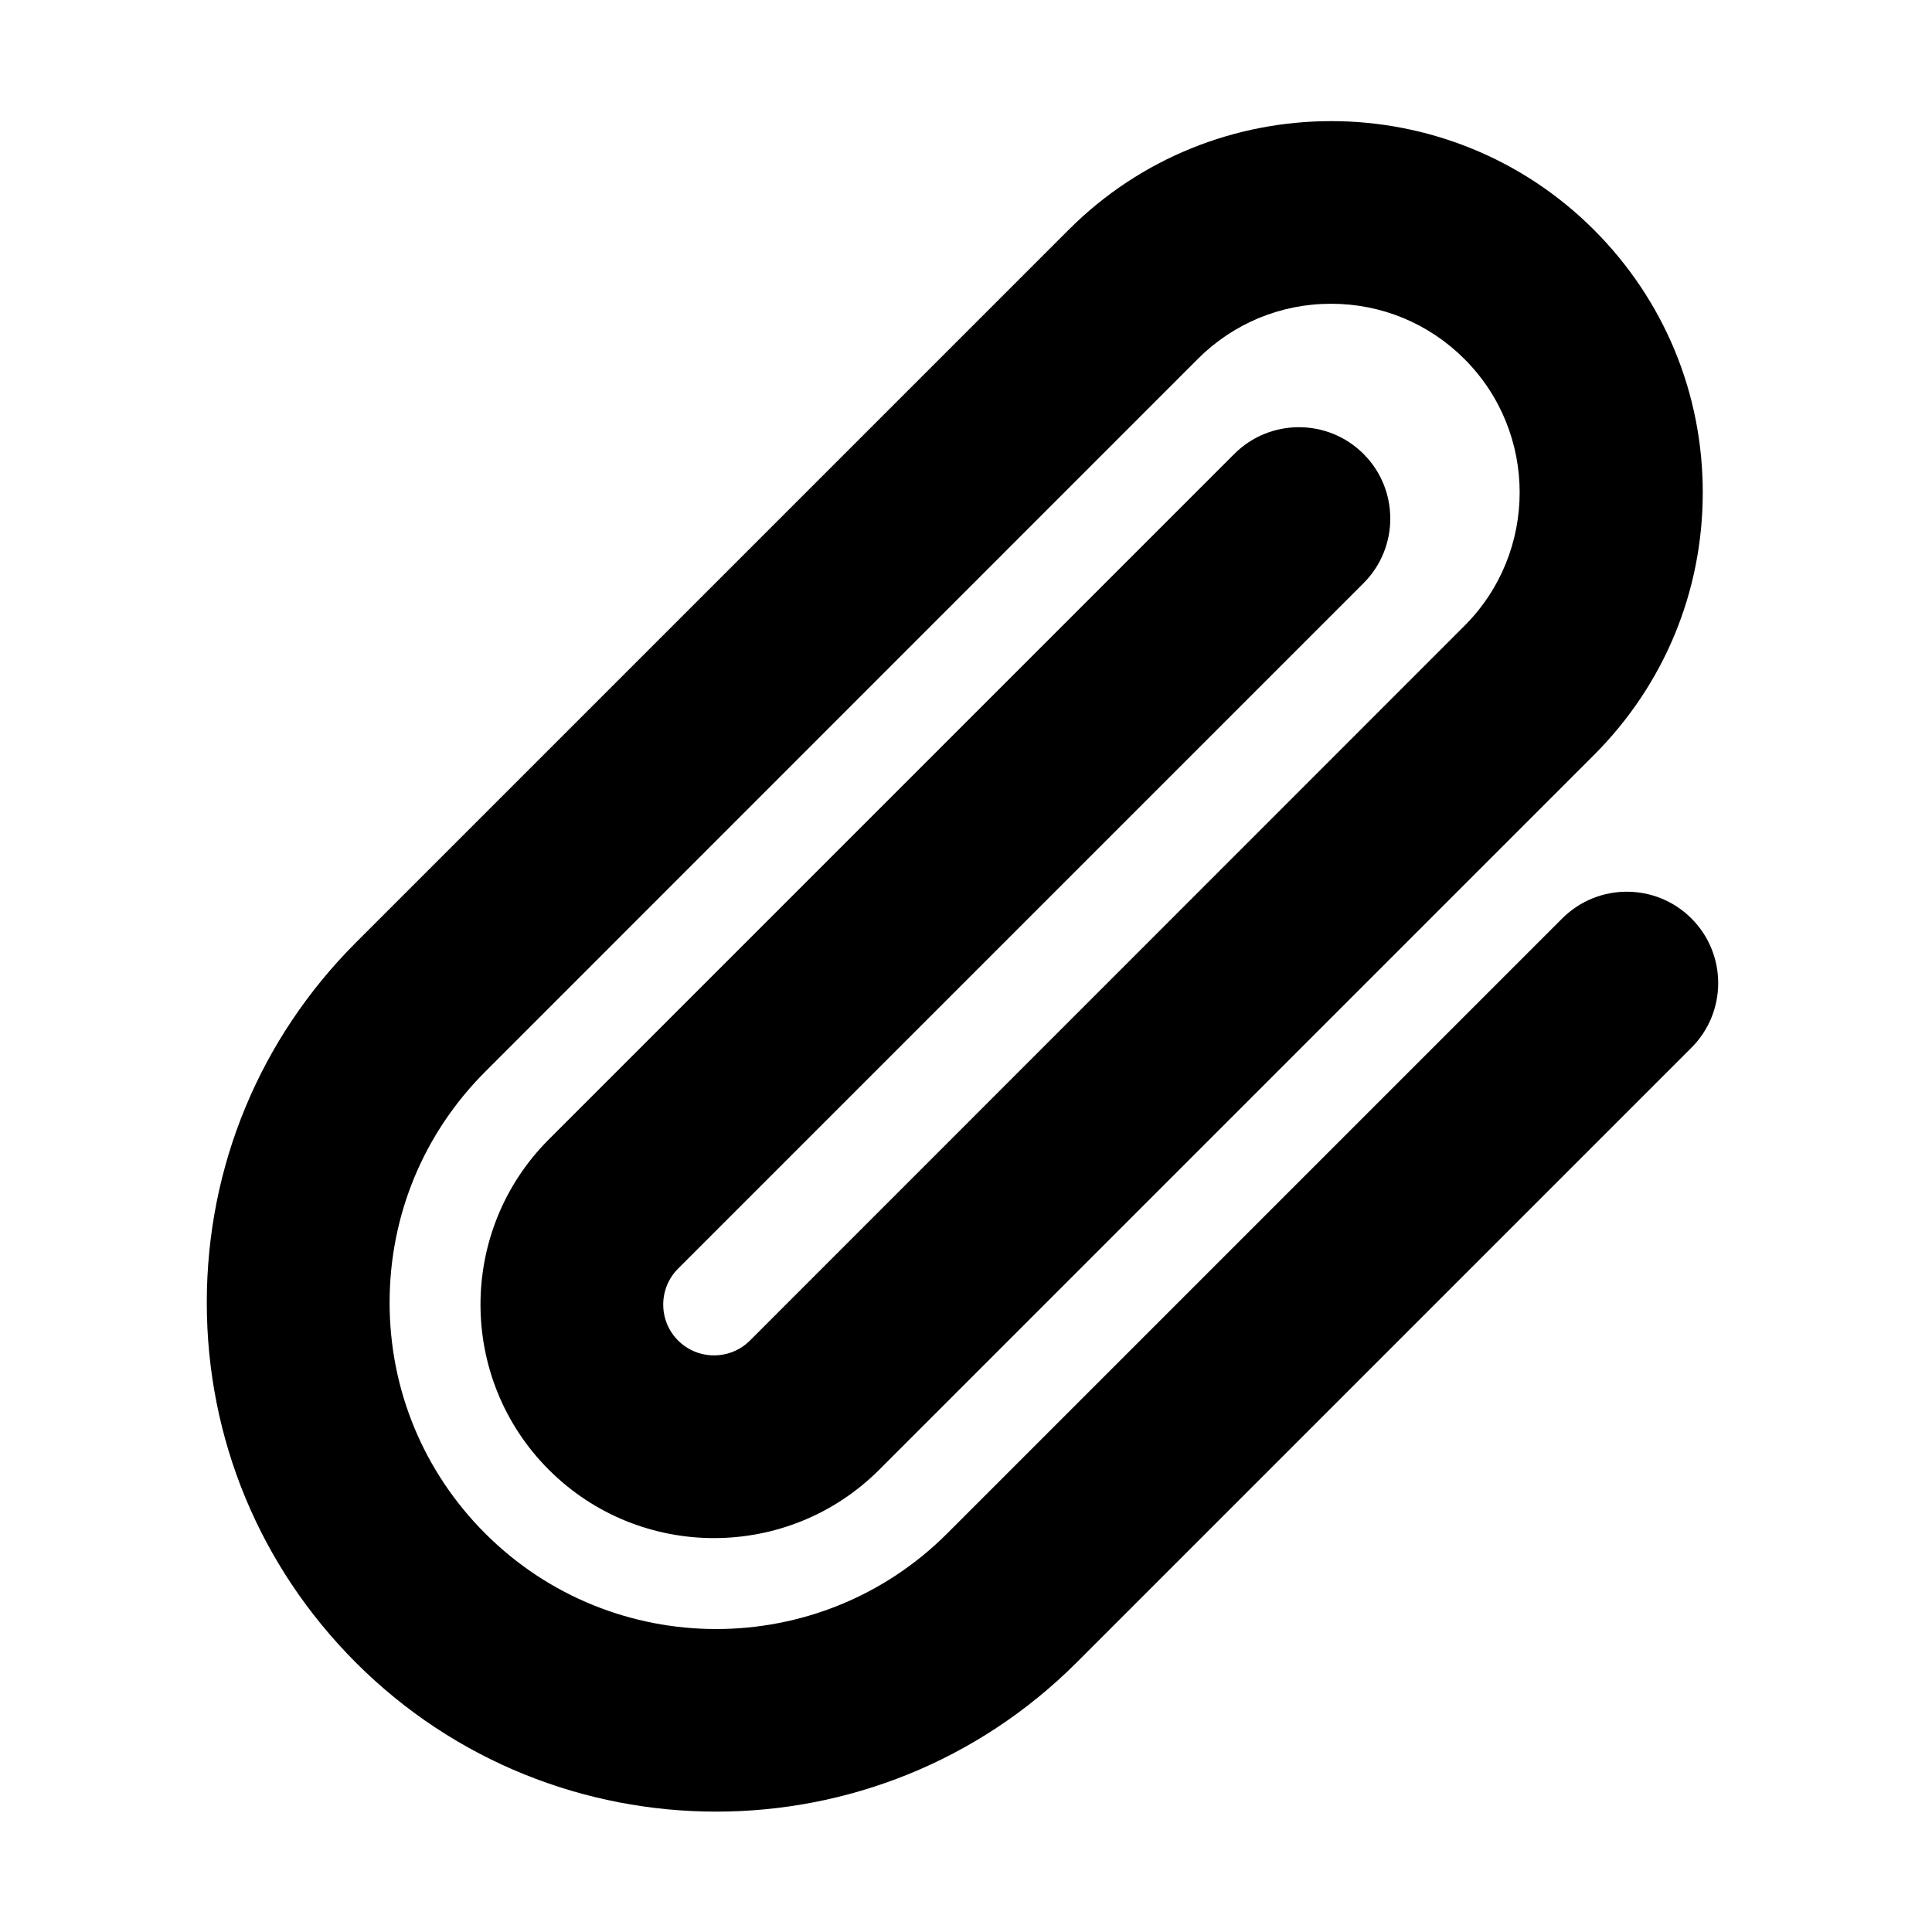
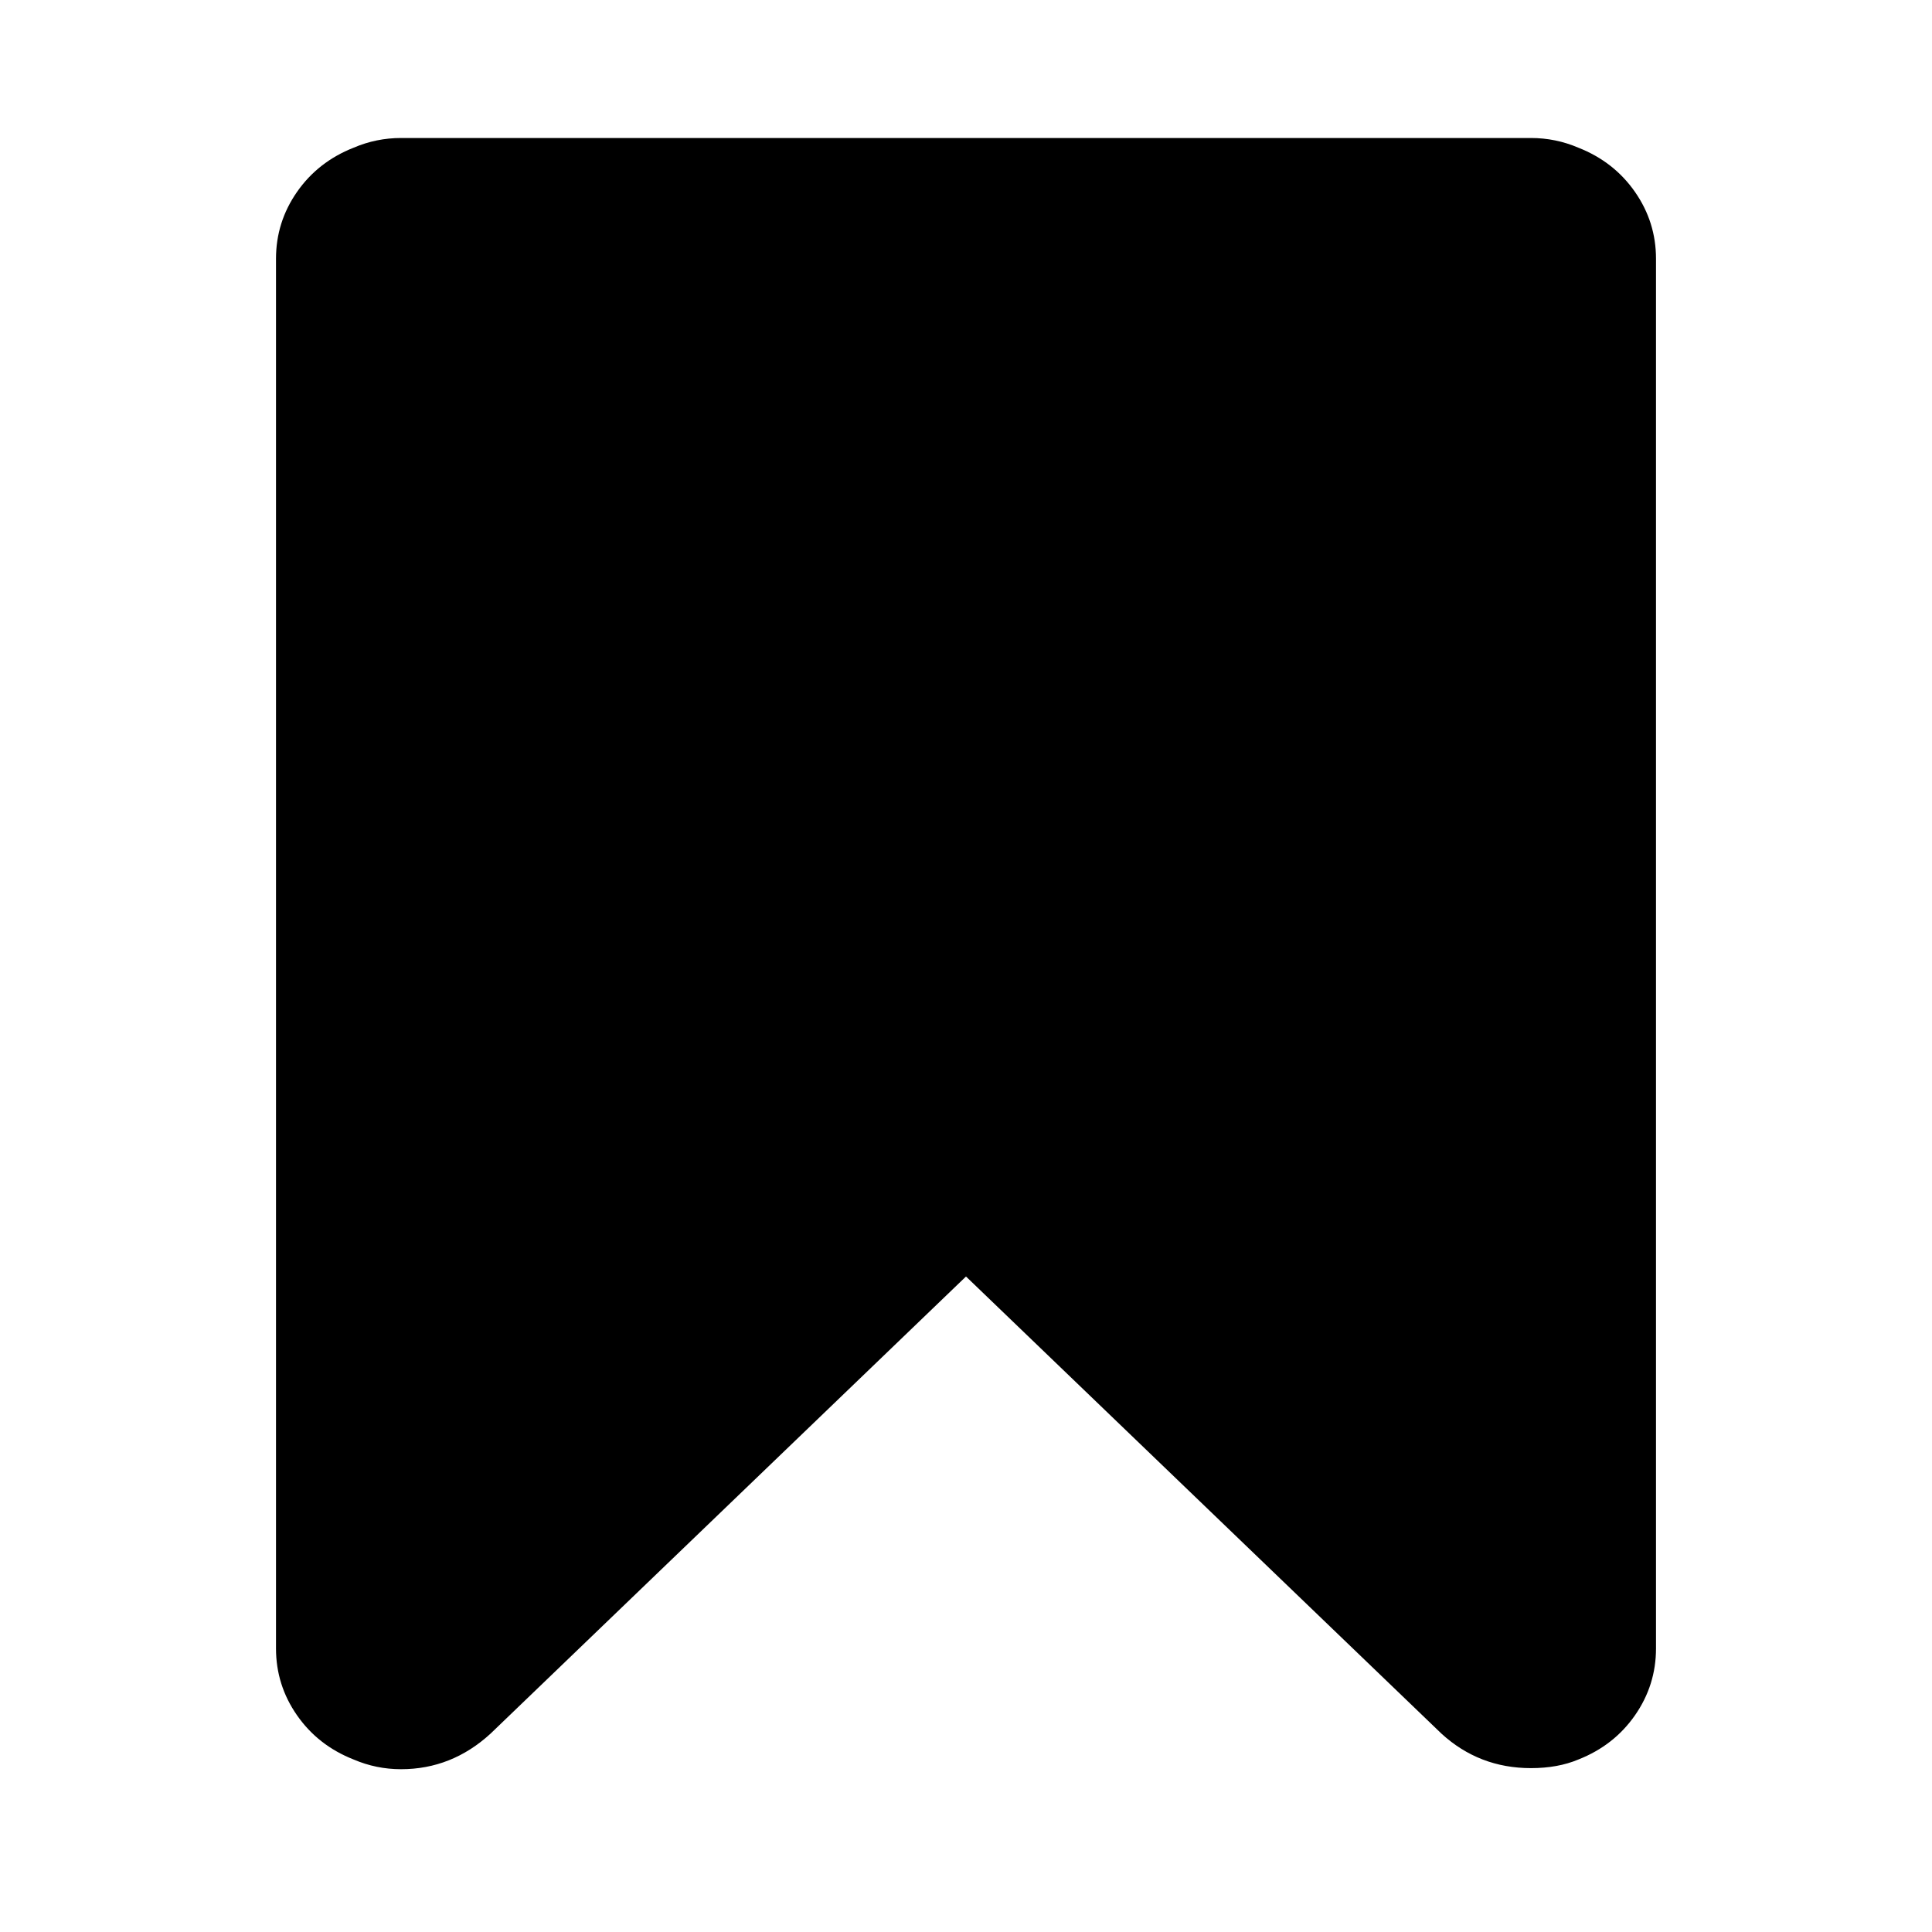
- <svg xmlns="http://www.w3.org/2000/svg" t="1653064412547" class="icon" viewBox="0 0 1024 1024" version="1.1" p-id="9369" width="100" height="100">
-   <defs>
-     <style type="text/css">@font-face { font-family: feedback-iconfont; src: url("//at.alicdn.com/t/font_1031158_u69w8yhxdu.woff2?t=1630033759944") format("woff2"), url("//at.alicdn.com/t/font_1031158_u69w8yhxdu.woff?t=1630033759944") format("woff"), url("//at.alicdn.com/t/font_1031158_u69w8yhxdu.ttf?t=1630033759944") format("truetype"); }
- </style>
-   </defs>
-   <path d="M379.6 960.2c-69.1 0-138.3-26.3-190.9-78.9-51-51-79.1-118.8-79.1-190.9s28.1-139.9 79.1-190.9l377.7-377.7C643.1 45 768 45 844.8 121.8 882 159 902.5 208.4 902.5 261c0 52.6-20.5 102-57.7 139.2L466 779c-48.3 48.3-126.8 48.3-175.1 0s-48.3-126.8 0-175.1l363.3-363.3c18.9-18.9 49.6-18.9 68.5 0s18.9 49.6 0 68.5L359.4 672.4c-10.5 10.5-10.5 27.6 0 38.1s27.6 10.5 38.1 0l378.7-378.8c39-39 39-102.4 0-141.4-18.9-18.9-44-29.3-70.7-29.3-26.7 0-51.8 10.4-70.7 29.3L257.2 568c-32.7 32.7-50.7 76.2-50.7 122.4s18 89.7 50.7 122.4c67.5 67.5 177.3 67.5 244.8 0l326-326c18.9-18.9 49.6-18.9 68.5 0s18.9 49.6 0 68.5l-326 326c-52.7 52.6-121.8 78.9-190.9 78.9z" p-id="9370" />
+ <svg xmlns="http://www.w3.org/2000/svg" class="icon" width="200px" height="200.00px" viewBox="0 0 1024 1024" version="1.1">
+   <path d="M811.429 73.143q13.143 0 25.143 5.143 18.857 7.429 30 23.429t11.143 35.429v736.571q0 19.429-11.143 35.429t-30 23.429q-10.857 4.571-25.143 4.571-27.429 0-47.429-18.286l-252-242.286-252 242.286q-20.571 18.857-47.429 18.857-13.143 0-25.143-5.143-18.857-7.429-30-23.429t-11.143-35.429V137.143q0-19.429 11.143-35.429t30-23.429q12-5.143 25.143-5.143h598.857z" />
</svg>
